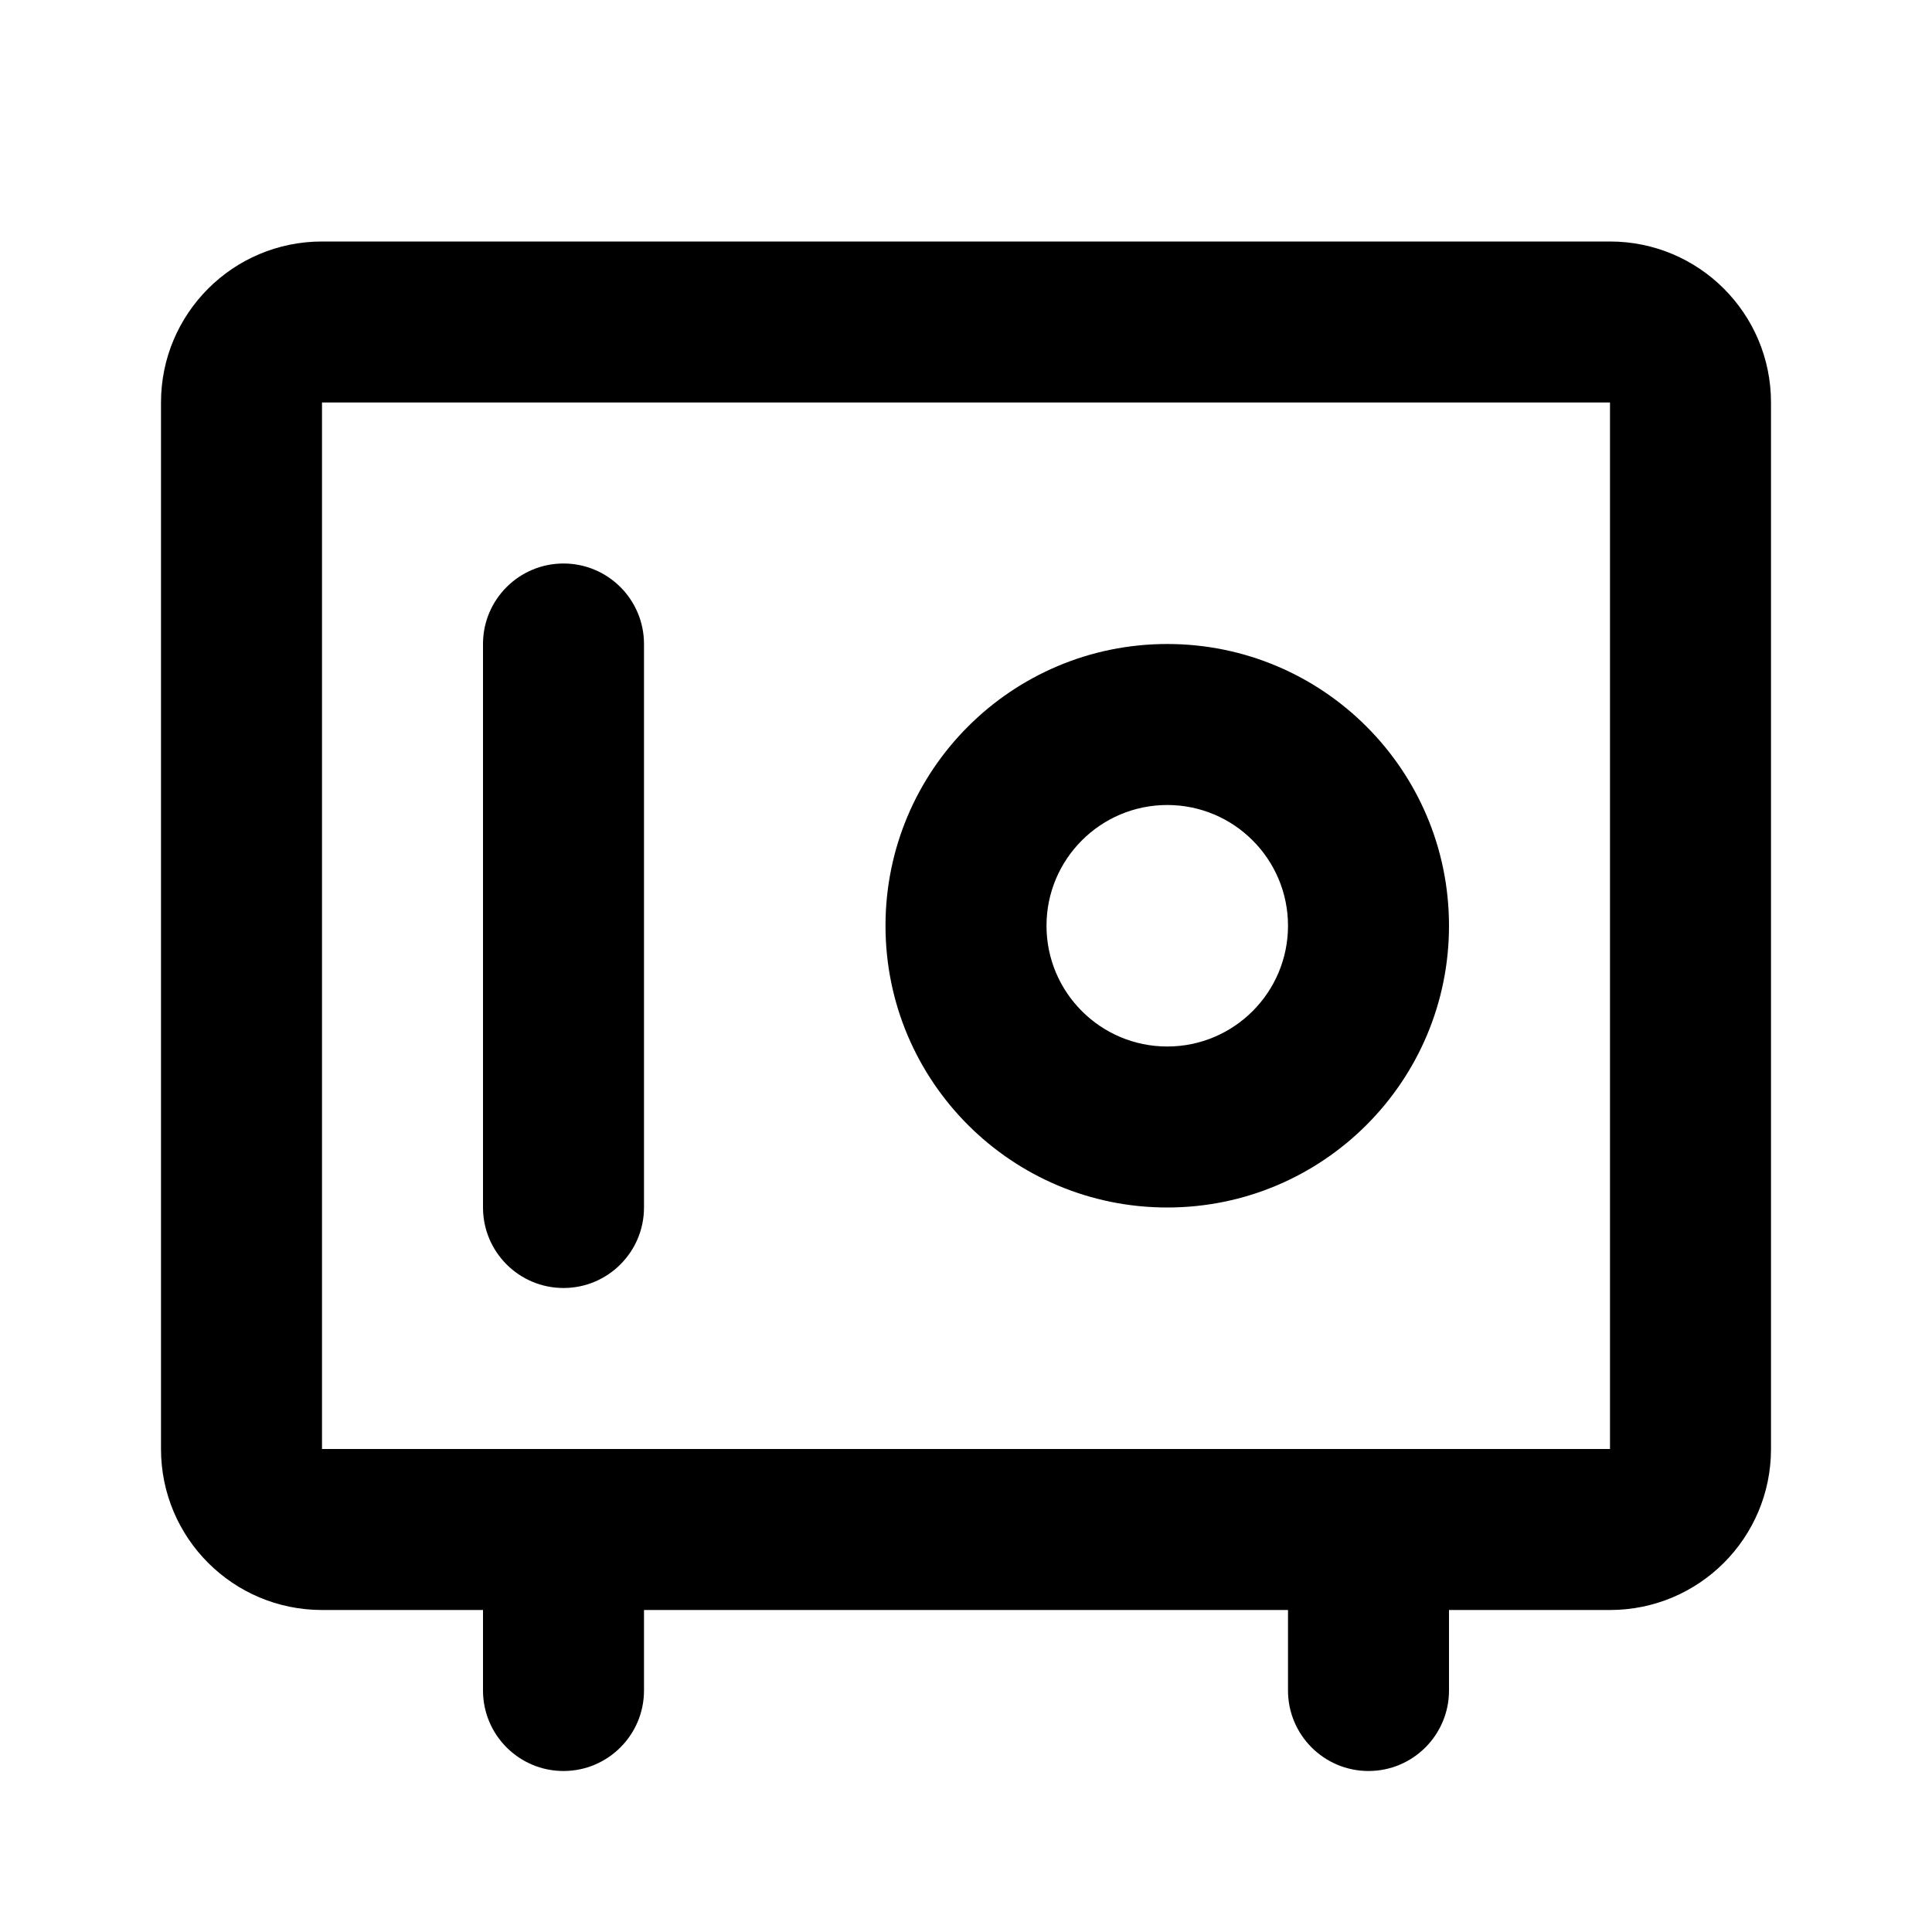
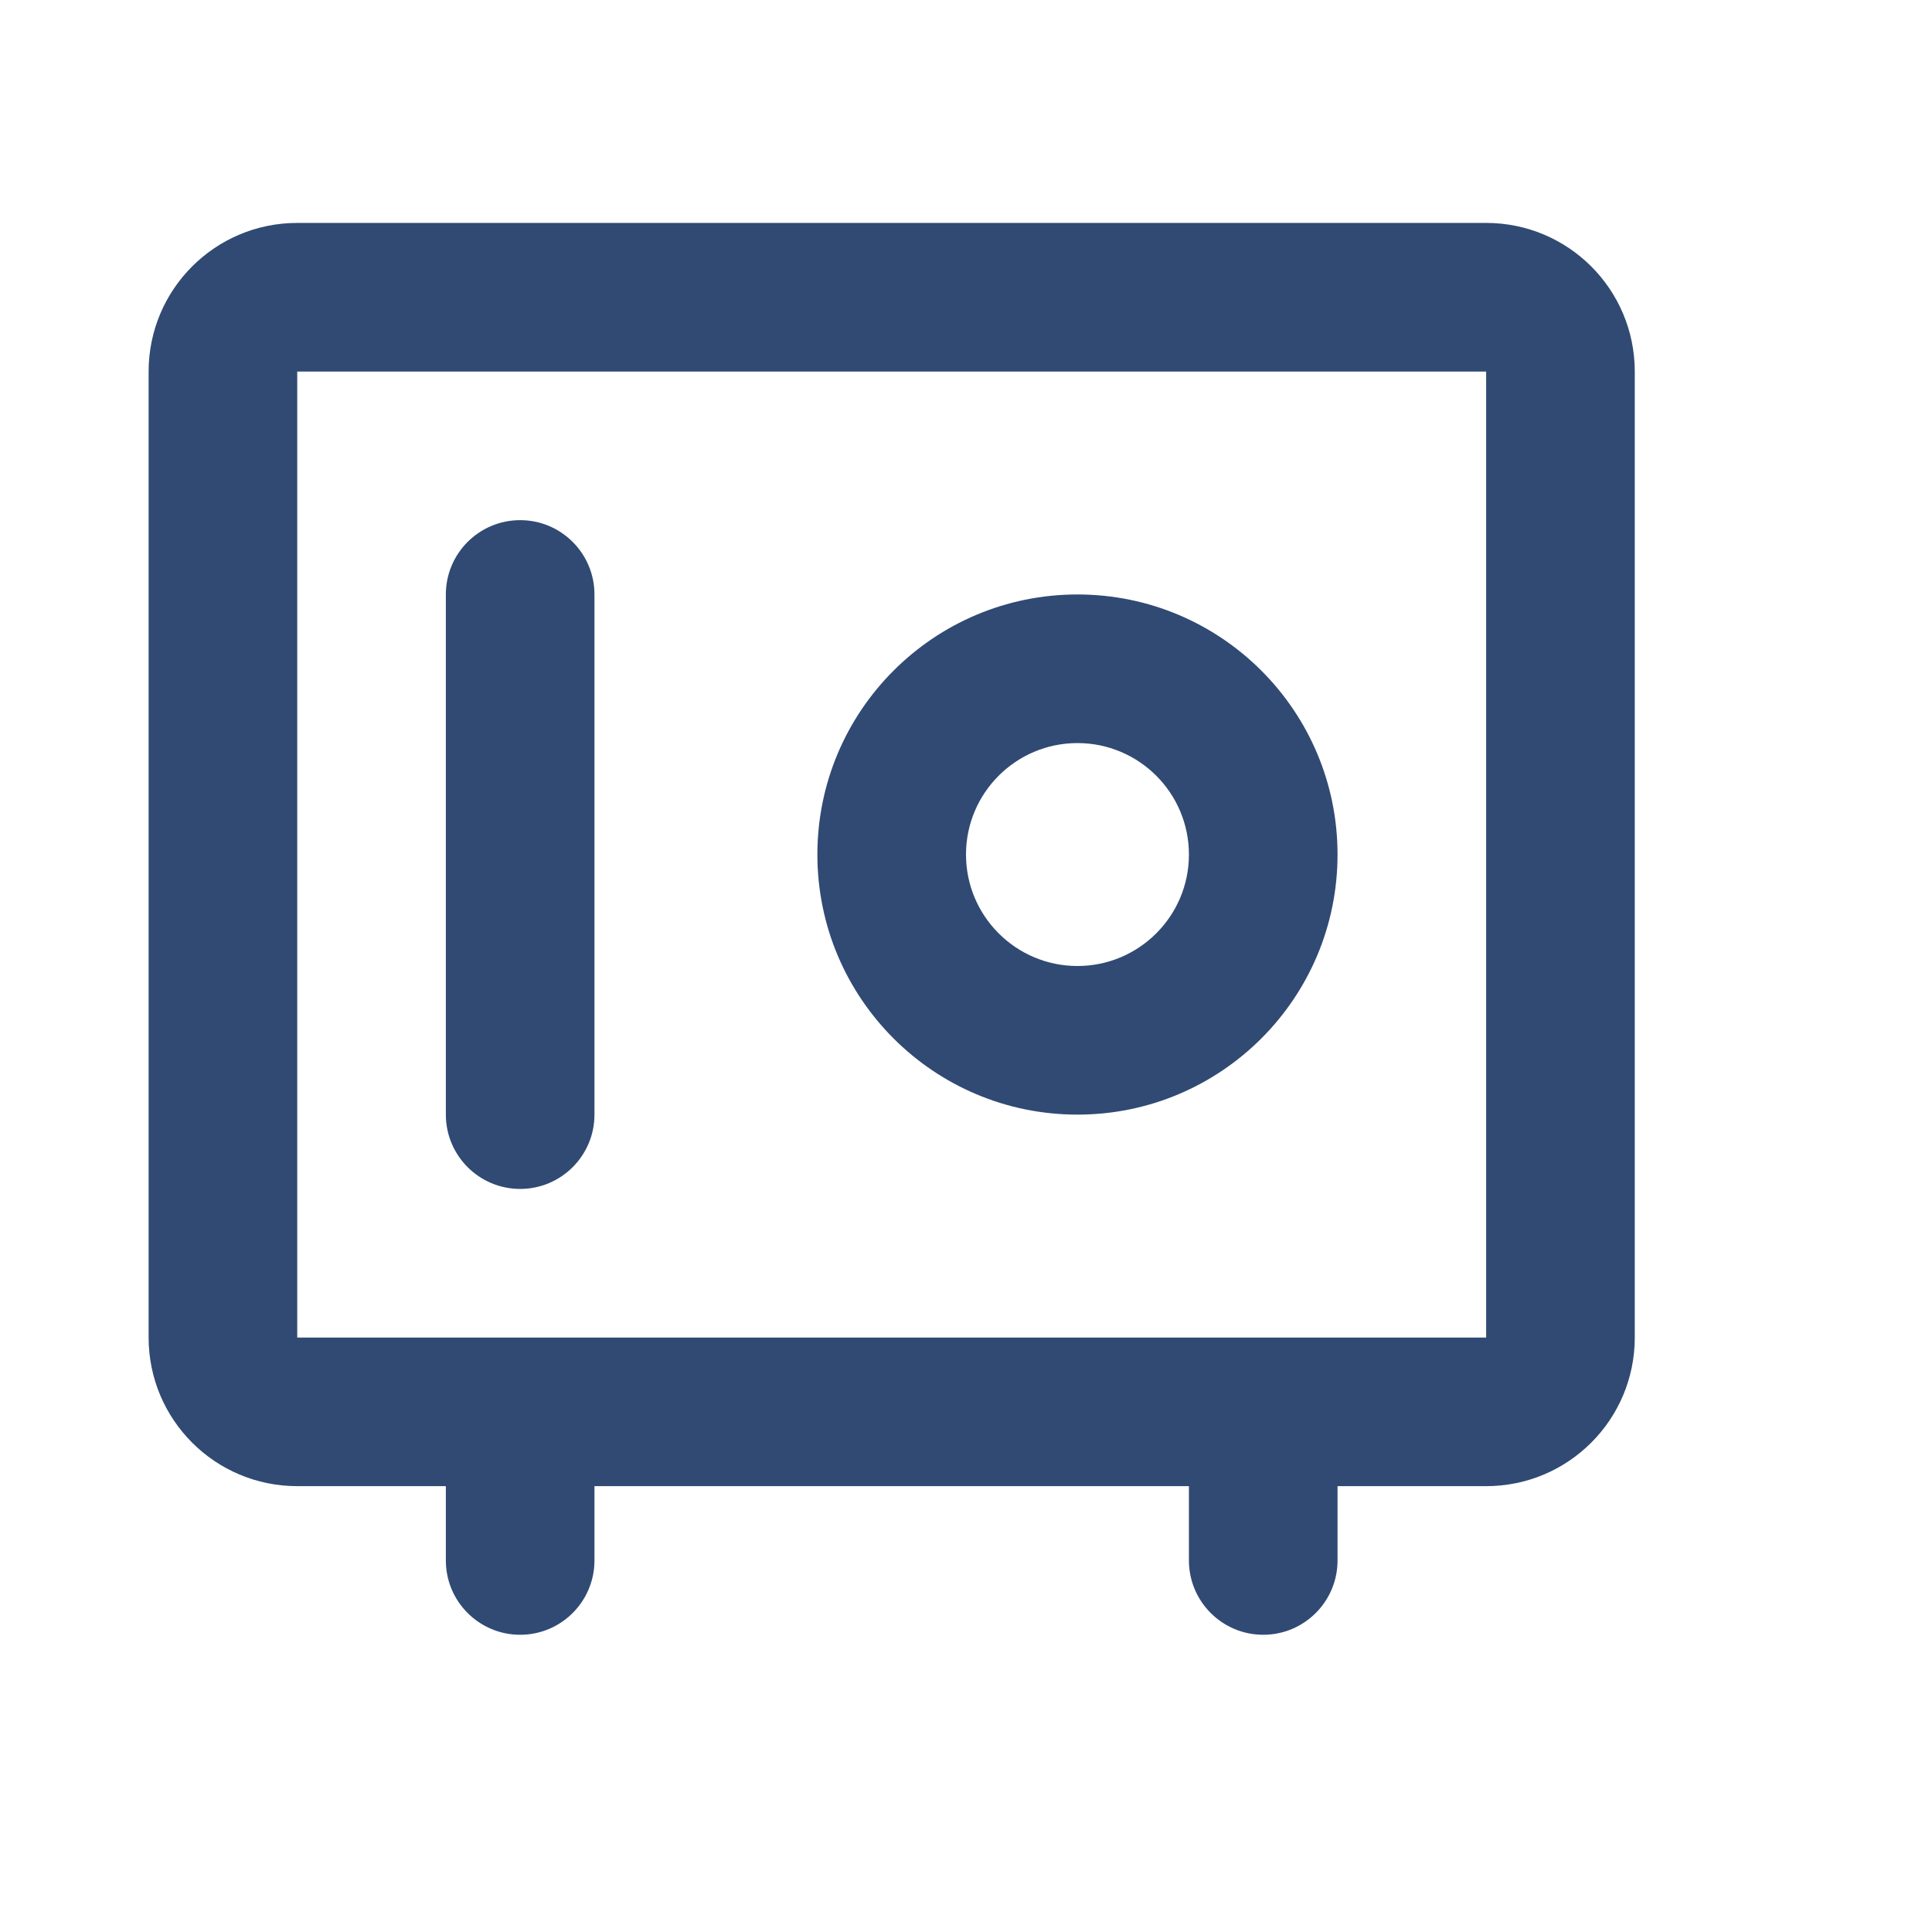
- <svg xmlns="http://www.w3.org/2000/svg" viewBox="0 0 24 24" fill="none">
-   <path fill-rule="evenodd" clip-rule="evenodd" d="M14.5 15C16.433 15 18 13.433 18 11.5C18 9.567 16.433 8 14.5 8C12.567 8 11 9.567 11 11.5C11 13.433 12.567 15 14.5 15ZM14.5 13C15.328 13 16 12.328 16 11.5C16 10.672 15.328 10 14.5 10C13.672 10 13 10.672 13 11.5C13 12.328 13.672 13 14.5 13Z" fill="black" />
-   <path d="M7 16C6.448 16 6 15.552 6 15V8C6 7.448 6.448 7 7 7C7.552 7 8 7.448 8 8V15C8 15.552 7.552 16 7 16Z" fill="black" />
-   <path fill-rule="evenodd" clip-rule="evenodd" d="M2 5C2 3.895 2.895 3 4 3H20C21.105 3 22 3.895 22 5V18C22 19.105 21.105 20 20 20H18V21C18 21.552 17.552 22 17 22C16.448 22 16 21.552 16 21V20H8V21C8 21.552 7.552 22 7 22C6.448 22 6 21.552 6 21V20H4C2.895 20 2 19.105 2 18V5ZM4 18L4 5H20V18H4Z" fill="black" />
+ <svg xmlns="http://www.w3.org/2000/svg" viewBox="0 0 26 26" fill="none">
+   <path fill-rule="evenodd" clip-rule="evenodd" d="M14.5 15C16.433 15 18 13.433 18 11.5C18 9.567 16.433 8 14.5 8C12.567 8 11 9.567 11 11.5C11 13.433 12.567 15 14.5 15ZM14.5 13C15.328 13 16 12.328 16 11.5C16 10.672 15.328 10 14.5 10C13.672 10 13 10.672 13 11.5C13 12.328 13.672 13 14.5 13Z" fill="#304A73" />
+   <path d="M7 16C6.448 16 6 15.552 6 15V8C6 7.448 6.448 7 7 7C7.552 7 8 7.448 8 8V15C8 15.552 7.552 16 7 16Z" fill="#304A73" />
+   <path fill-rule="evenodd" clip-rule="evenodd" d="M2 5C2 3.895 2.895 3 4 3H20C21.105 3 22 3.895 22 5V18C22 19.105 21.105 20 20 20H18V21C18 21.552 17.552 22 17 22C16.448 22 16 21.552 16 21V20H8V21C8 21.552 7.552 22 7 22C6.448 22 6 21.552 6 21V20H4C2.895 20 2 19.105 2 18V5ZM4 18L4 5H20V18H4Z" fill="#304A73" />
</svg>
